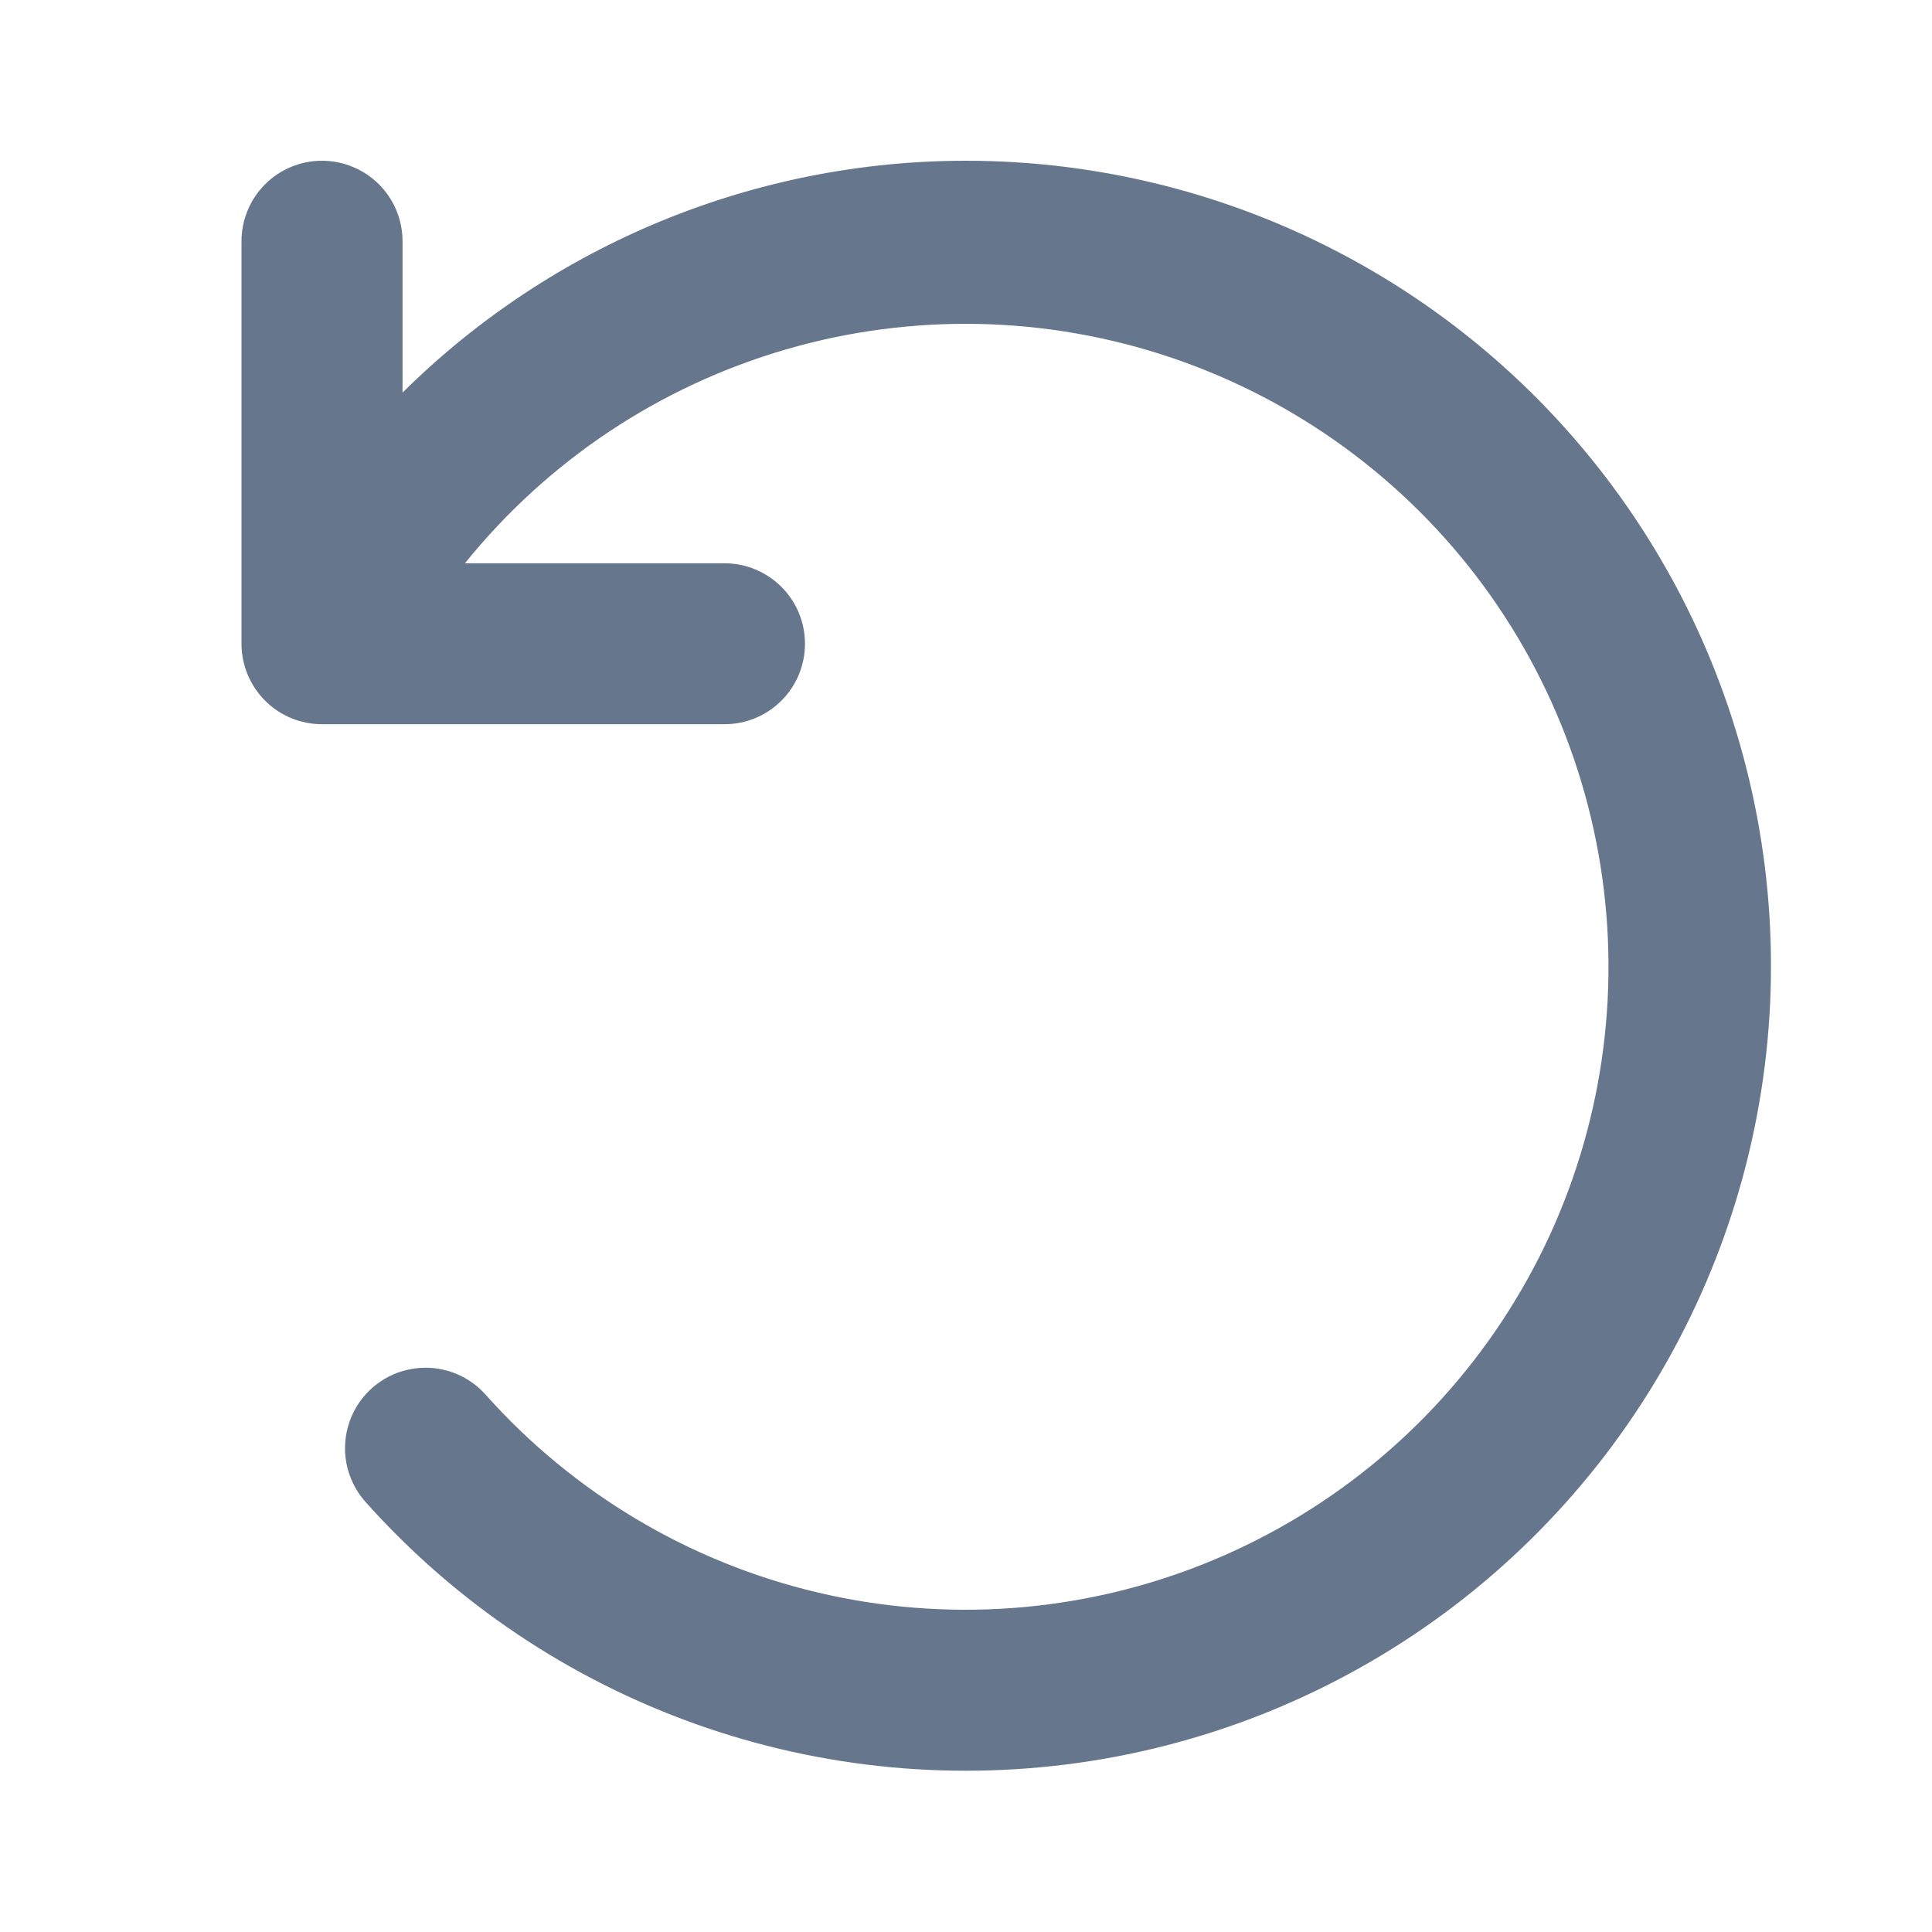
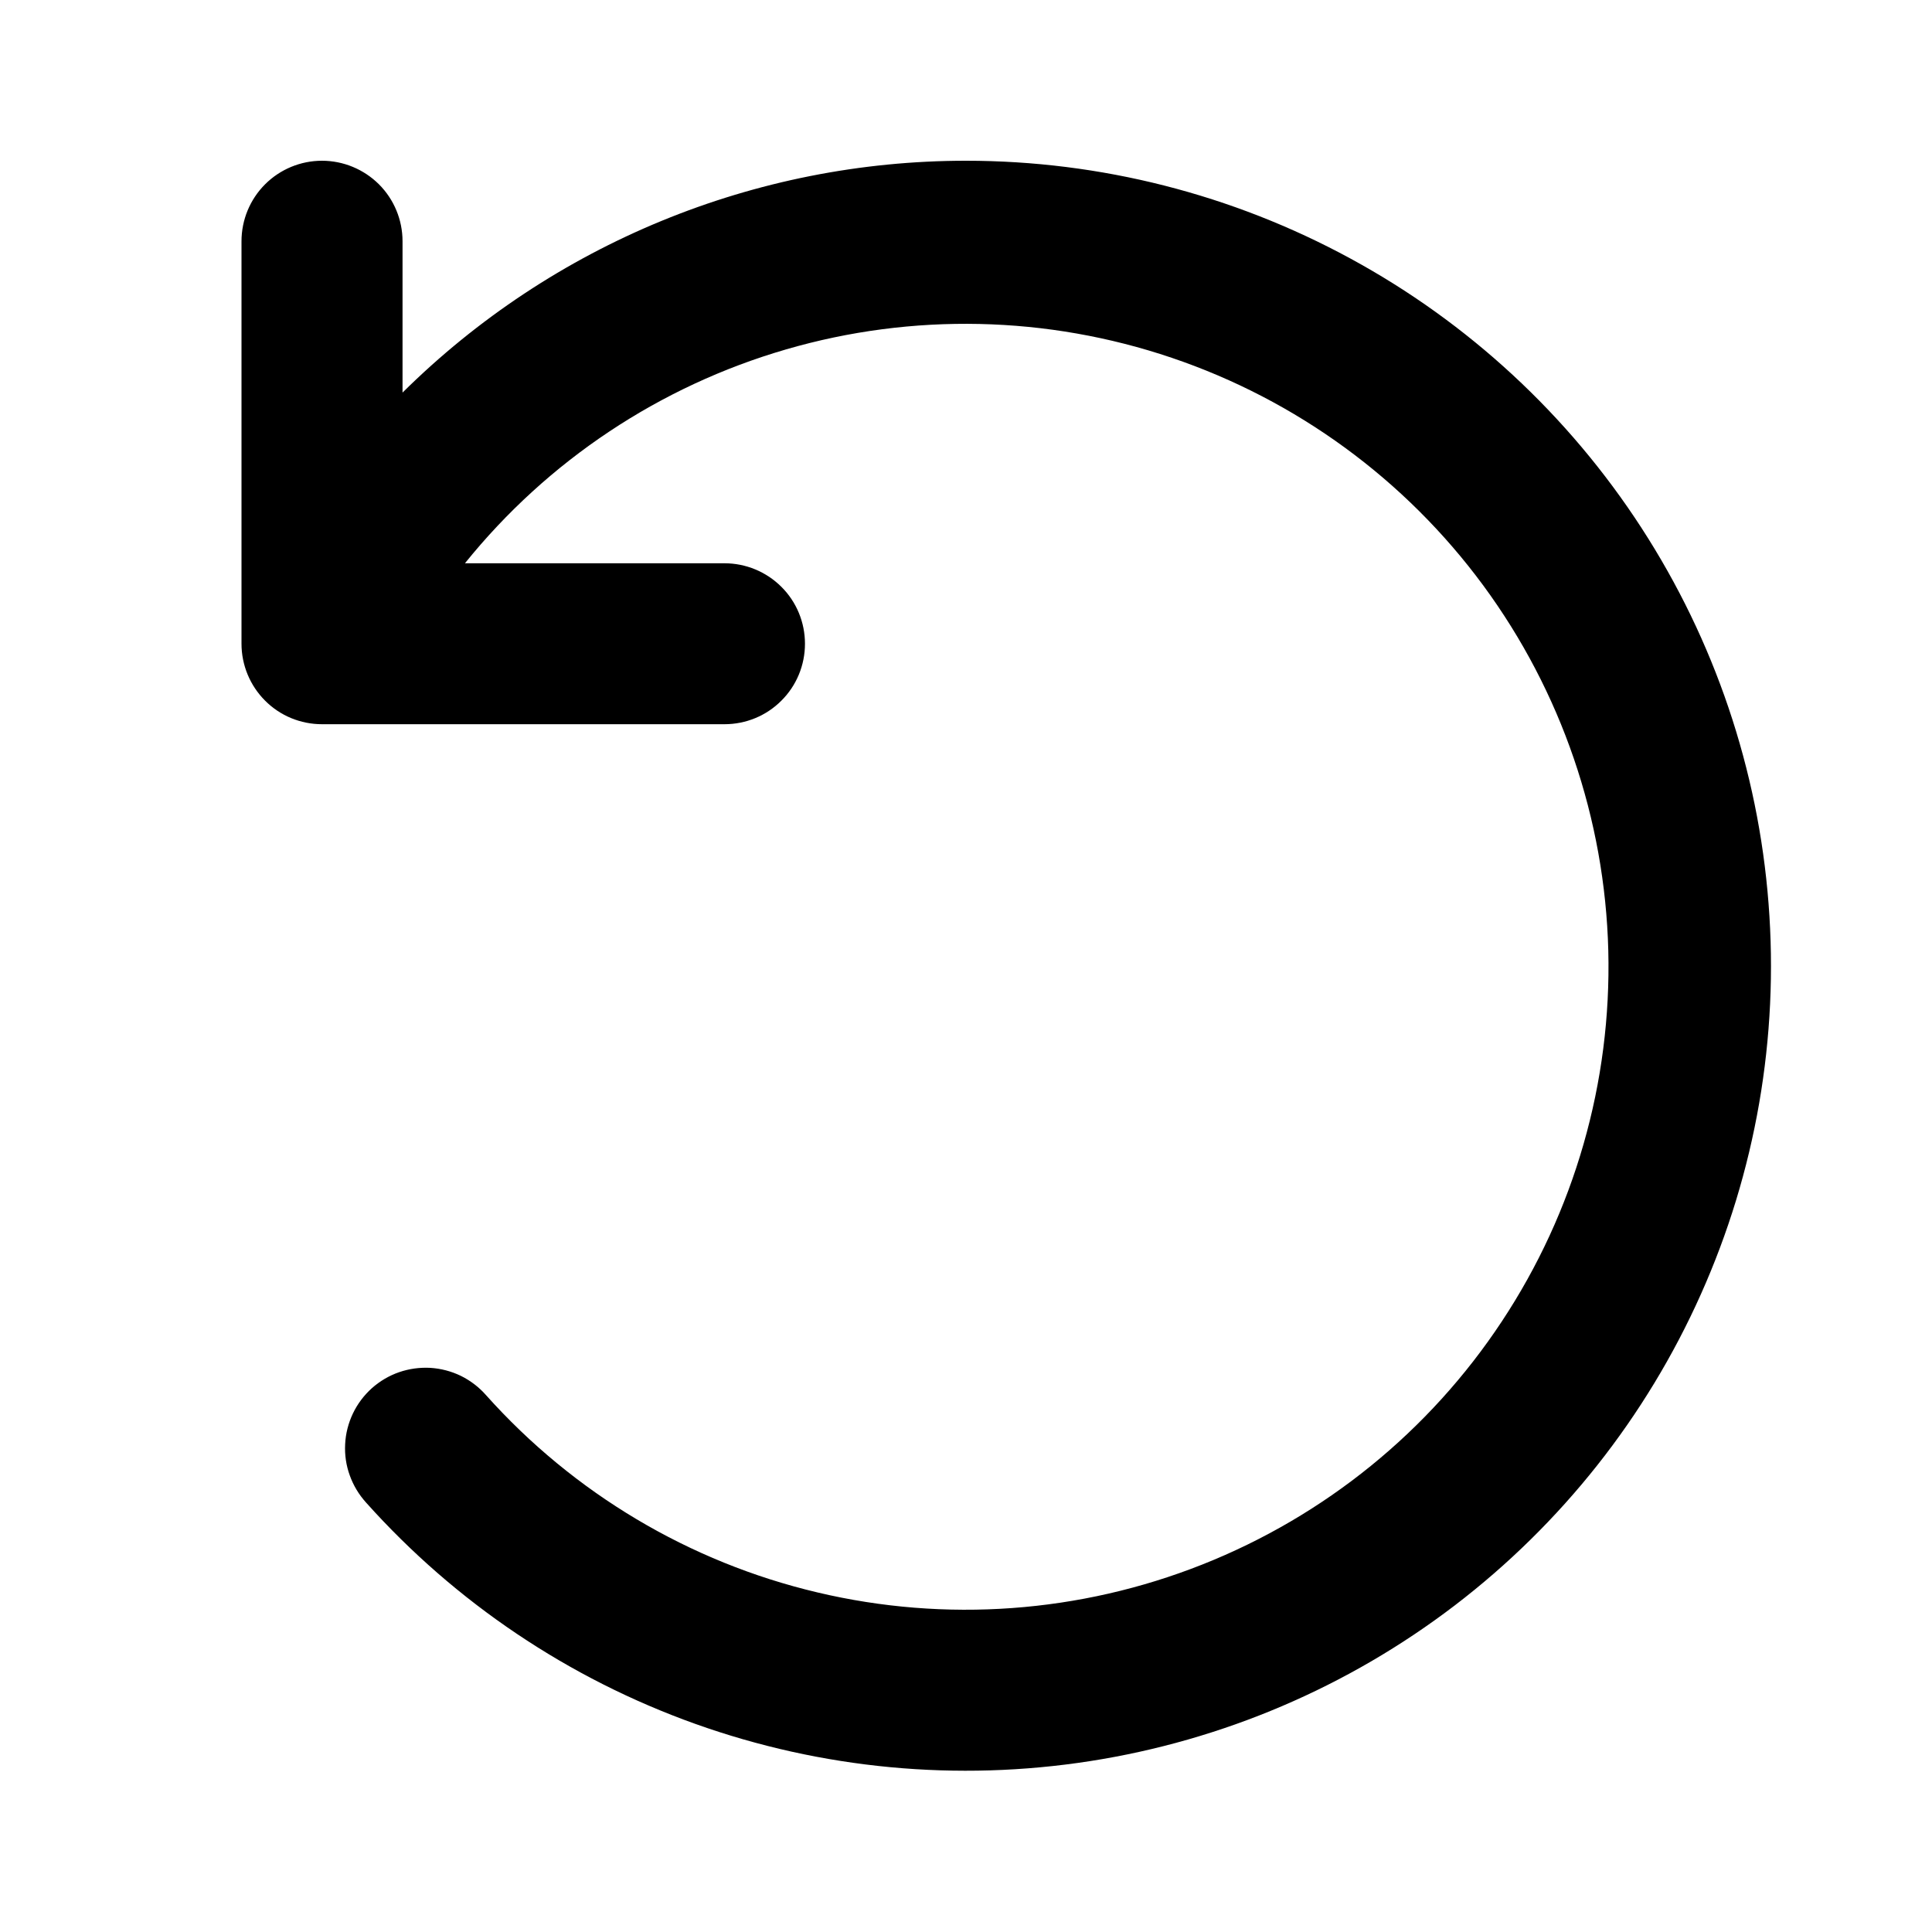
<svg xmlns="http://www.w3.org/2000/svg" width="20" height="20" viewBox="0 0 20 20" fill="none">
-   <path d="M10 1.664C7.815 1.664 5.719 2.527 4.167 4.064V2.497C4.167 2.276 4.079 2.064 3.923 1.908C3.766 1.752 3.554 1.664 3.333 1.664C3.112 1.664 2.9 1.752 2.744 1.908C2.588 2.064 2.5 2.276 2.5 2.497V6.664C2.5 6.885 2.588 7.097 2.744 7.253C2.9 7.41 3.112 7.497 3.333 7.497H7.5C7.721 7.497 7.933 7.41 8.089 7.253C8.246 7.097 8.333 6.885 8.333 6.664C8.333 6.443 8.246 6.231 8.089 6.075C7.933 5.919 7.721 5.831 7.5 5.831H4.813C5.668 4.77 6.829 3.997 8.137 3.617C9.446 3.236 10.84 3.267 12.13 3.704C13.421 4.141 14.547 4.964 15.355 6.061C16.163 7.159 16.614 8.478 16.649 9.84C16.683 11.202 16.299 12.542 15.547 13.679C14.796 14.816 13.713 15.694 12.446 16.196C11.179 16.698 9.789 16.799 8.463 16.485C7.137 16.172 5.939 15.458 5.031 14.442C4.958 14.359 4.87 14.292 4.771 14.243C4.672 14.195 4.565 14.167 4.455 14.16C4.345 14.154 4.235 14.169 4.131 14.205C4.027 14.241 3.931 14.298 3.849 14.371C3.767 14.445 3.7 14.534 3.653 14.633C3.606 14.732 3.578 14.84 3.573 14.95C3.567 15.06 3.583 15.17 3.621 15.274C3.658 15.377 3.715 15.472 3.789 15.554C4.716 16.59 5.887 17.377 7.196 17.845C8.505 18.313 9.91 18.445 11.284 18.231C12.657 18.017 13.955 17.463 15.06 16.619C16.164 15.775 17.04 14.668 17.607 13.399C18.175 12.13 18.416 10.739 18.308 9.354C18.201 7.968 17.749 6.631 16.992 5.464C16.236 4.298 15.2 3.339 13.979 2.676C12.758 2.012 11.39 1.664 10 1.664Z" fill="#66768D" />
+   <path d="M10 1.664C7.815 1.664 5.719 2.527 4.167 4.064V2.497C4.167 2.276 4.079 2.064 3.923 1.908C3.766 1.752 3.554 1.664 3.333 1.664C3.112 1.664 2.9 1.752 2.744 1.908C2.588 2.064 2.5 2.276 2.5 2.497V6.664C2.5 6.885 2.588 7.097 2.744 7.253C2.9 7.41 3.112 7.497 3.333 7.497H7.5C7.721 7.497 7.933 7.41 8.089 7.253C8.246 7.097 8.333 6.885 8.333 6.664C8.333 6.443 8.246 6.231 8.089 6.075C7.933 5.919 7.721 5.831 7.5 5.831H4.813C5.668 4.77 6.829 3.997 8.137 3.617C9.446 3.236 10.84 3.267 12.13 3.704C13.421 4.141 14.547 4.964 15.355 6.061C16.163 7.159 16.614 8.478 16.649 9.84C16.683 11.202 16.299 12.542 15.547 13.679C14.796 14.816 13.713 15.694 12.446 16.196C11.179 16.698 9.789 16.799 8.463 16.485C7.137 16.172 5.939 15.458 5.031 14.442C4.958 14.359 4.87 14.292 4.771 14.243C4.672 14.195 4.565 14.167 4.455 14.16C4.345 14.154 4.235 14.169 4.131 14.205C4.027 14.241 3.931 14.298 3.849 14.371C3.767 14.445 3.7 14.534 3.653 14.633C3.606 14.732 3.578 14.84 3.573 14.95C3.567 15.06 3.583 15.17 3.621 15.274C3.658 15.377 3.715 15.472 3.789 15.554C4.716 16.59 5.887 17.377 7.196 17.845C8.505 18.313 9.91 18.445 11.284 18.231C12.657 18.017 13.955 17.463 15.06 16.619C16.164 15.775 17.04 14.668 17.607 13.399C18.175 12.13 18.416 10.739 18.308 9.354C18.201 7.968 17.749 6.631 16.992 5.464C16.236 4.298 15.2 3.339 13.979 2.676C12.758 2.012 11.39 1.664 10 1.664Z" fill="currentColor" />
</svg>
